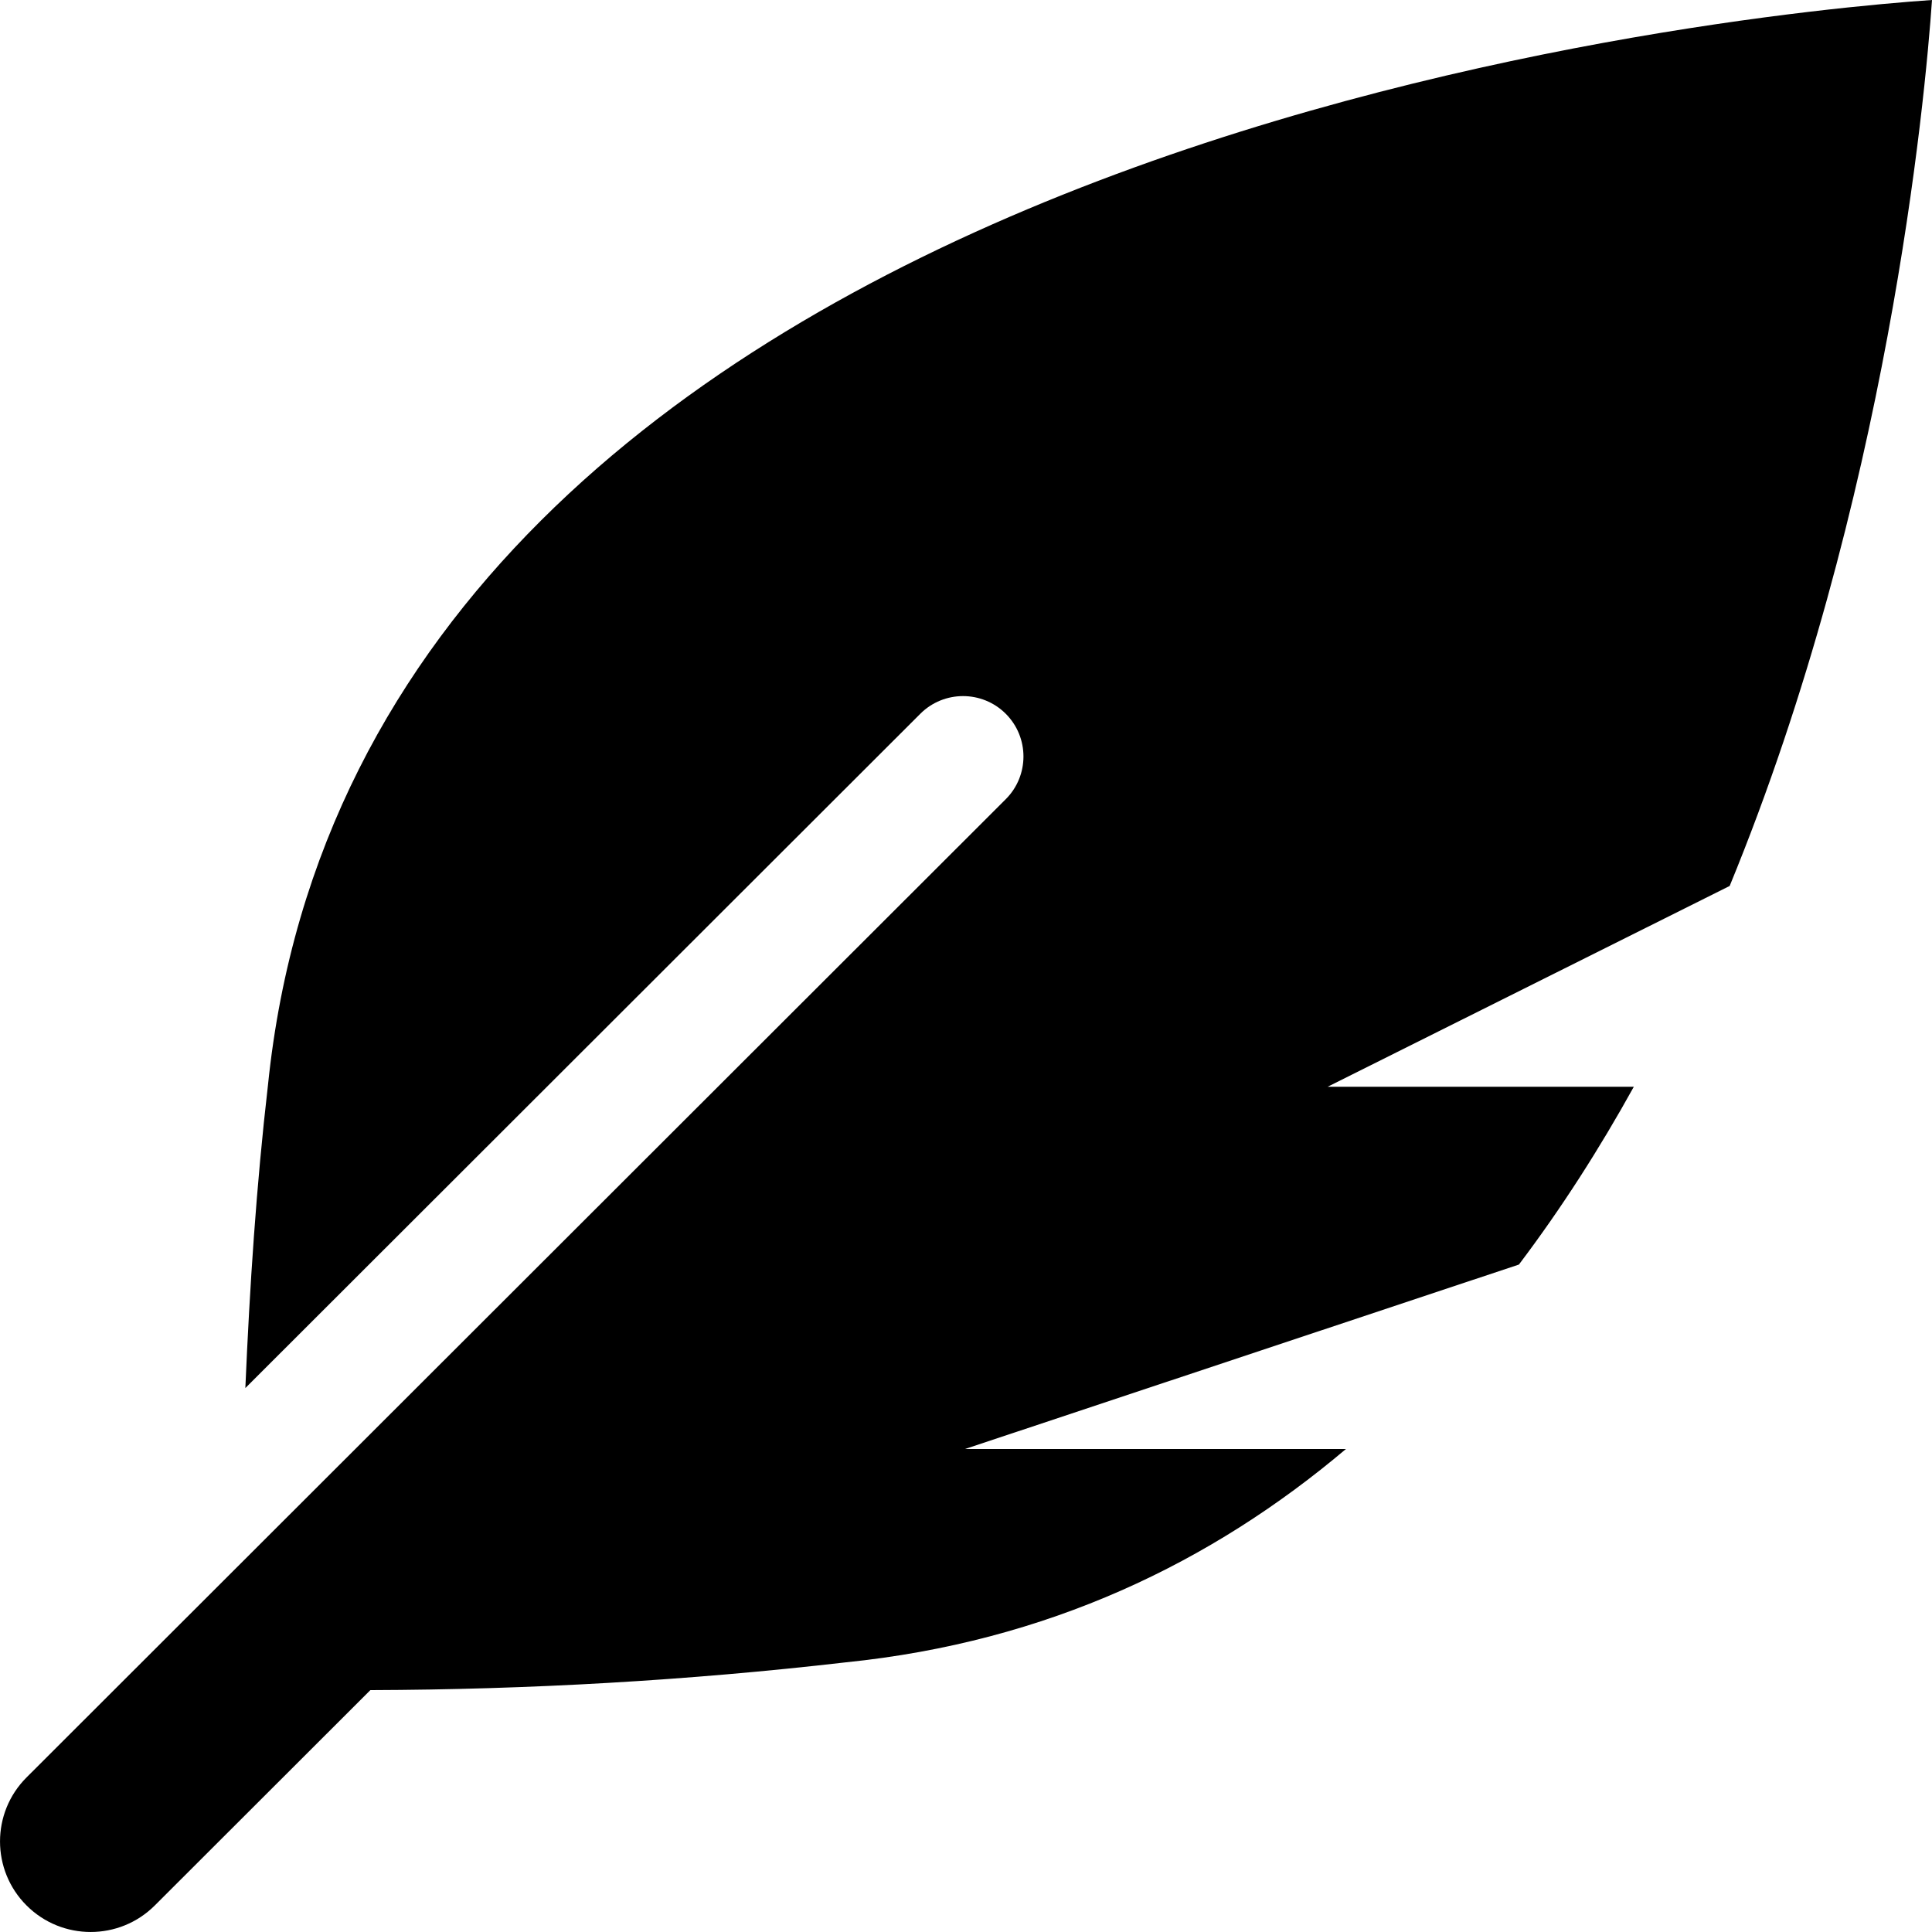
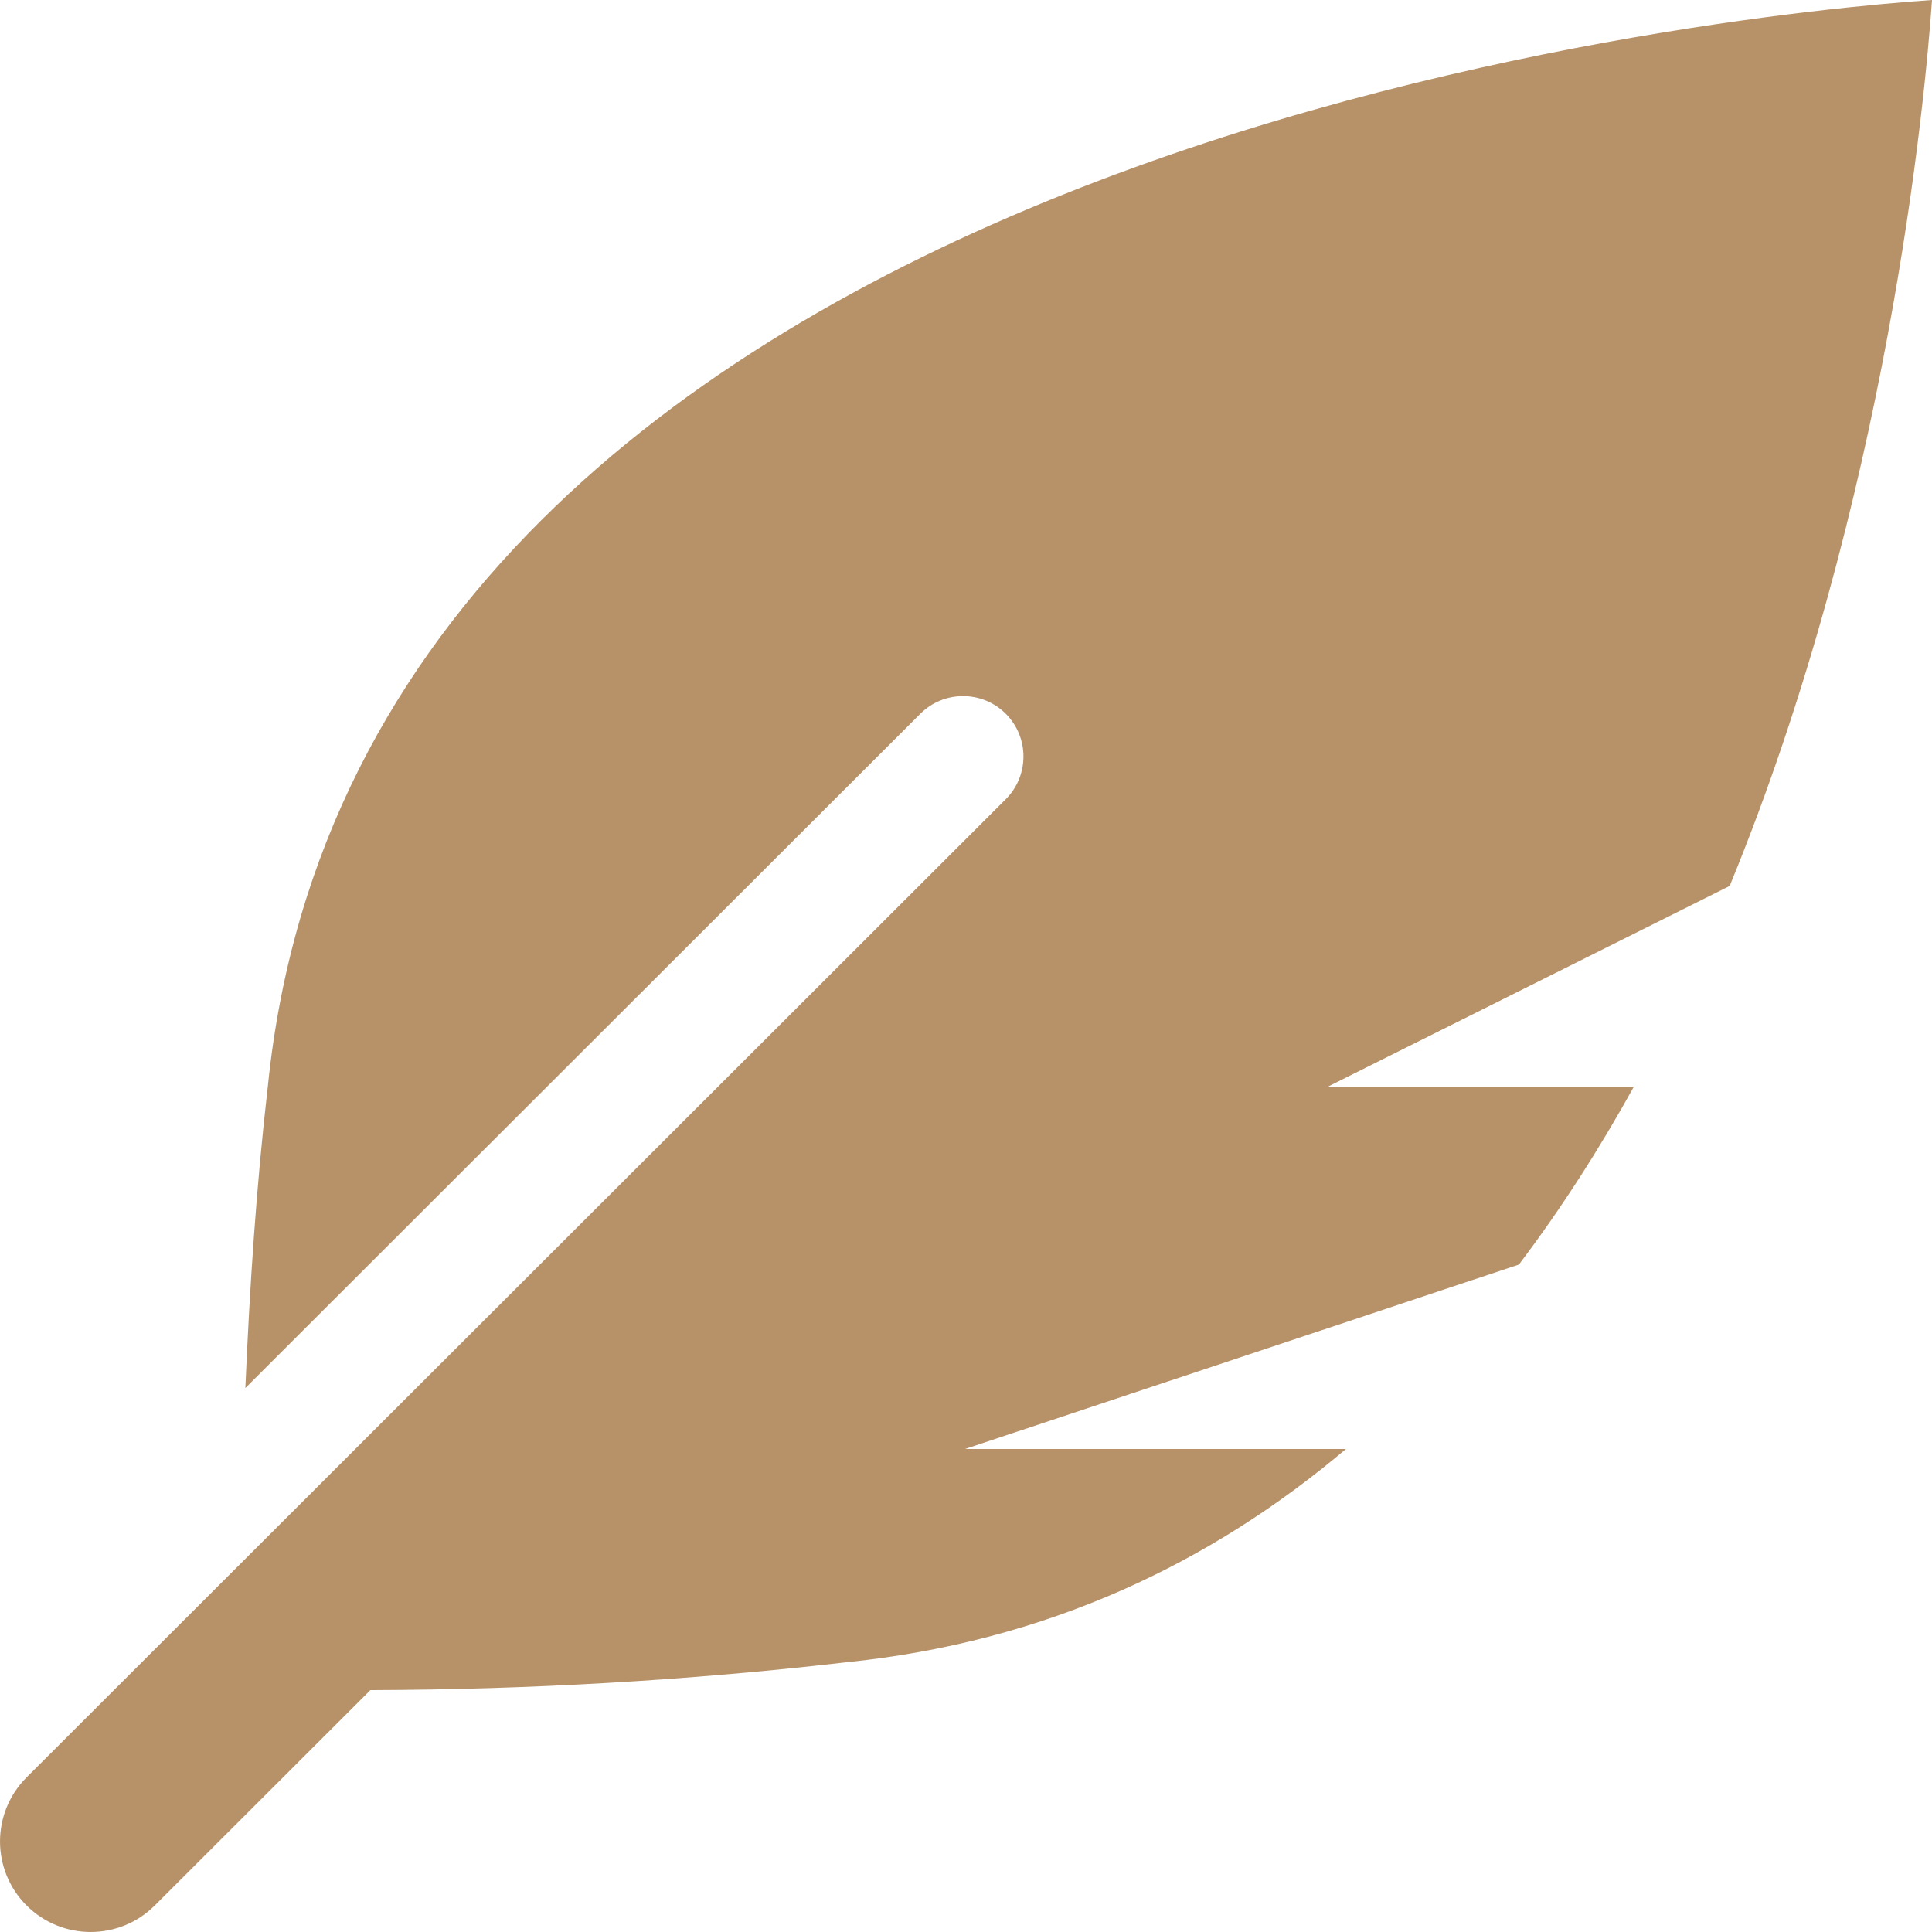
<svg xmlns="http://www.w3.org/2000/svg" aria-hidden="true" class="e-font-icon-svg e-fas-feather-alt" viewBox="0 0 512 512">
-   <path d="M512 0C460.22 3.56 96.44 38.2 71.01 287.61c-3.09 26.66-4.84 53.44-5.99 80.24l178.87-178.69c6.25-6.25 16.4-6.25 22.65 0s6.25 16.38 0 22.63L7.04 471.03c-9.38 9.37-9.38 24.57 0 33.94 9.38 9.37 24.59 9.37 33.98 0l57.13-57.07c42.09-.14 84.15-2.53 125.96-7.36 53.48-5.44 97.02-26.47 132.58-56.54H255.74l146.79-48.88c11.25-14.89 21.37-30.71 30.45-47.12h-81.14l106.54-53.21C500.29 132.86 510.19 26.26 512 0z" />
+   <path fill="#b79269" d="M512 0C460.22 3.56 96.44 38.2 71.01 287.61c-3.09 26.66-4.84 53.44-5.99 80.24l178.87-178.69c6.25-6.25 16.4-6.25 22.65 0s6.25 16.38 0 22.63L7.04 471.03c-9.38 9.37-9.38 24.57 0 33.94 9.38 9.37 24.59 9.37 33.98 0l57.13-57.07c42.09-.14 84.15-2.53 125.96-7.36 53.48-5.44 97.02-26.47 132.58-56.54H255.74l146.79-48.88c11.25-14.89 21.37-30.71 30.45-47.12h-81.14l106.54-53.21C500.29 132.86 510.19 26.26 512 0z" />
</svg>
